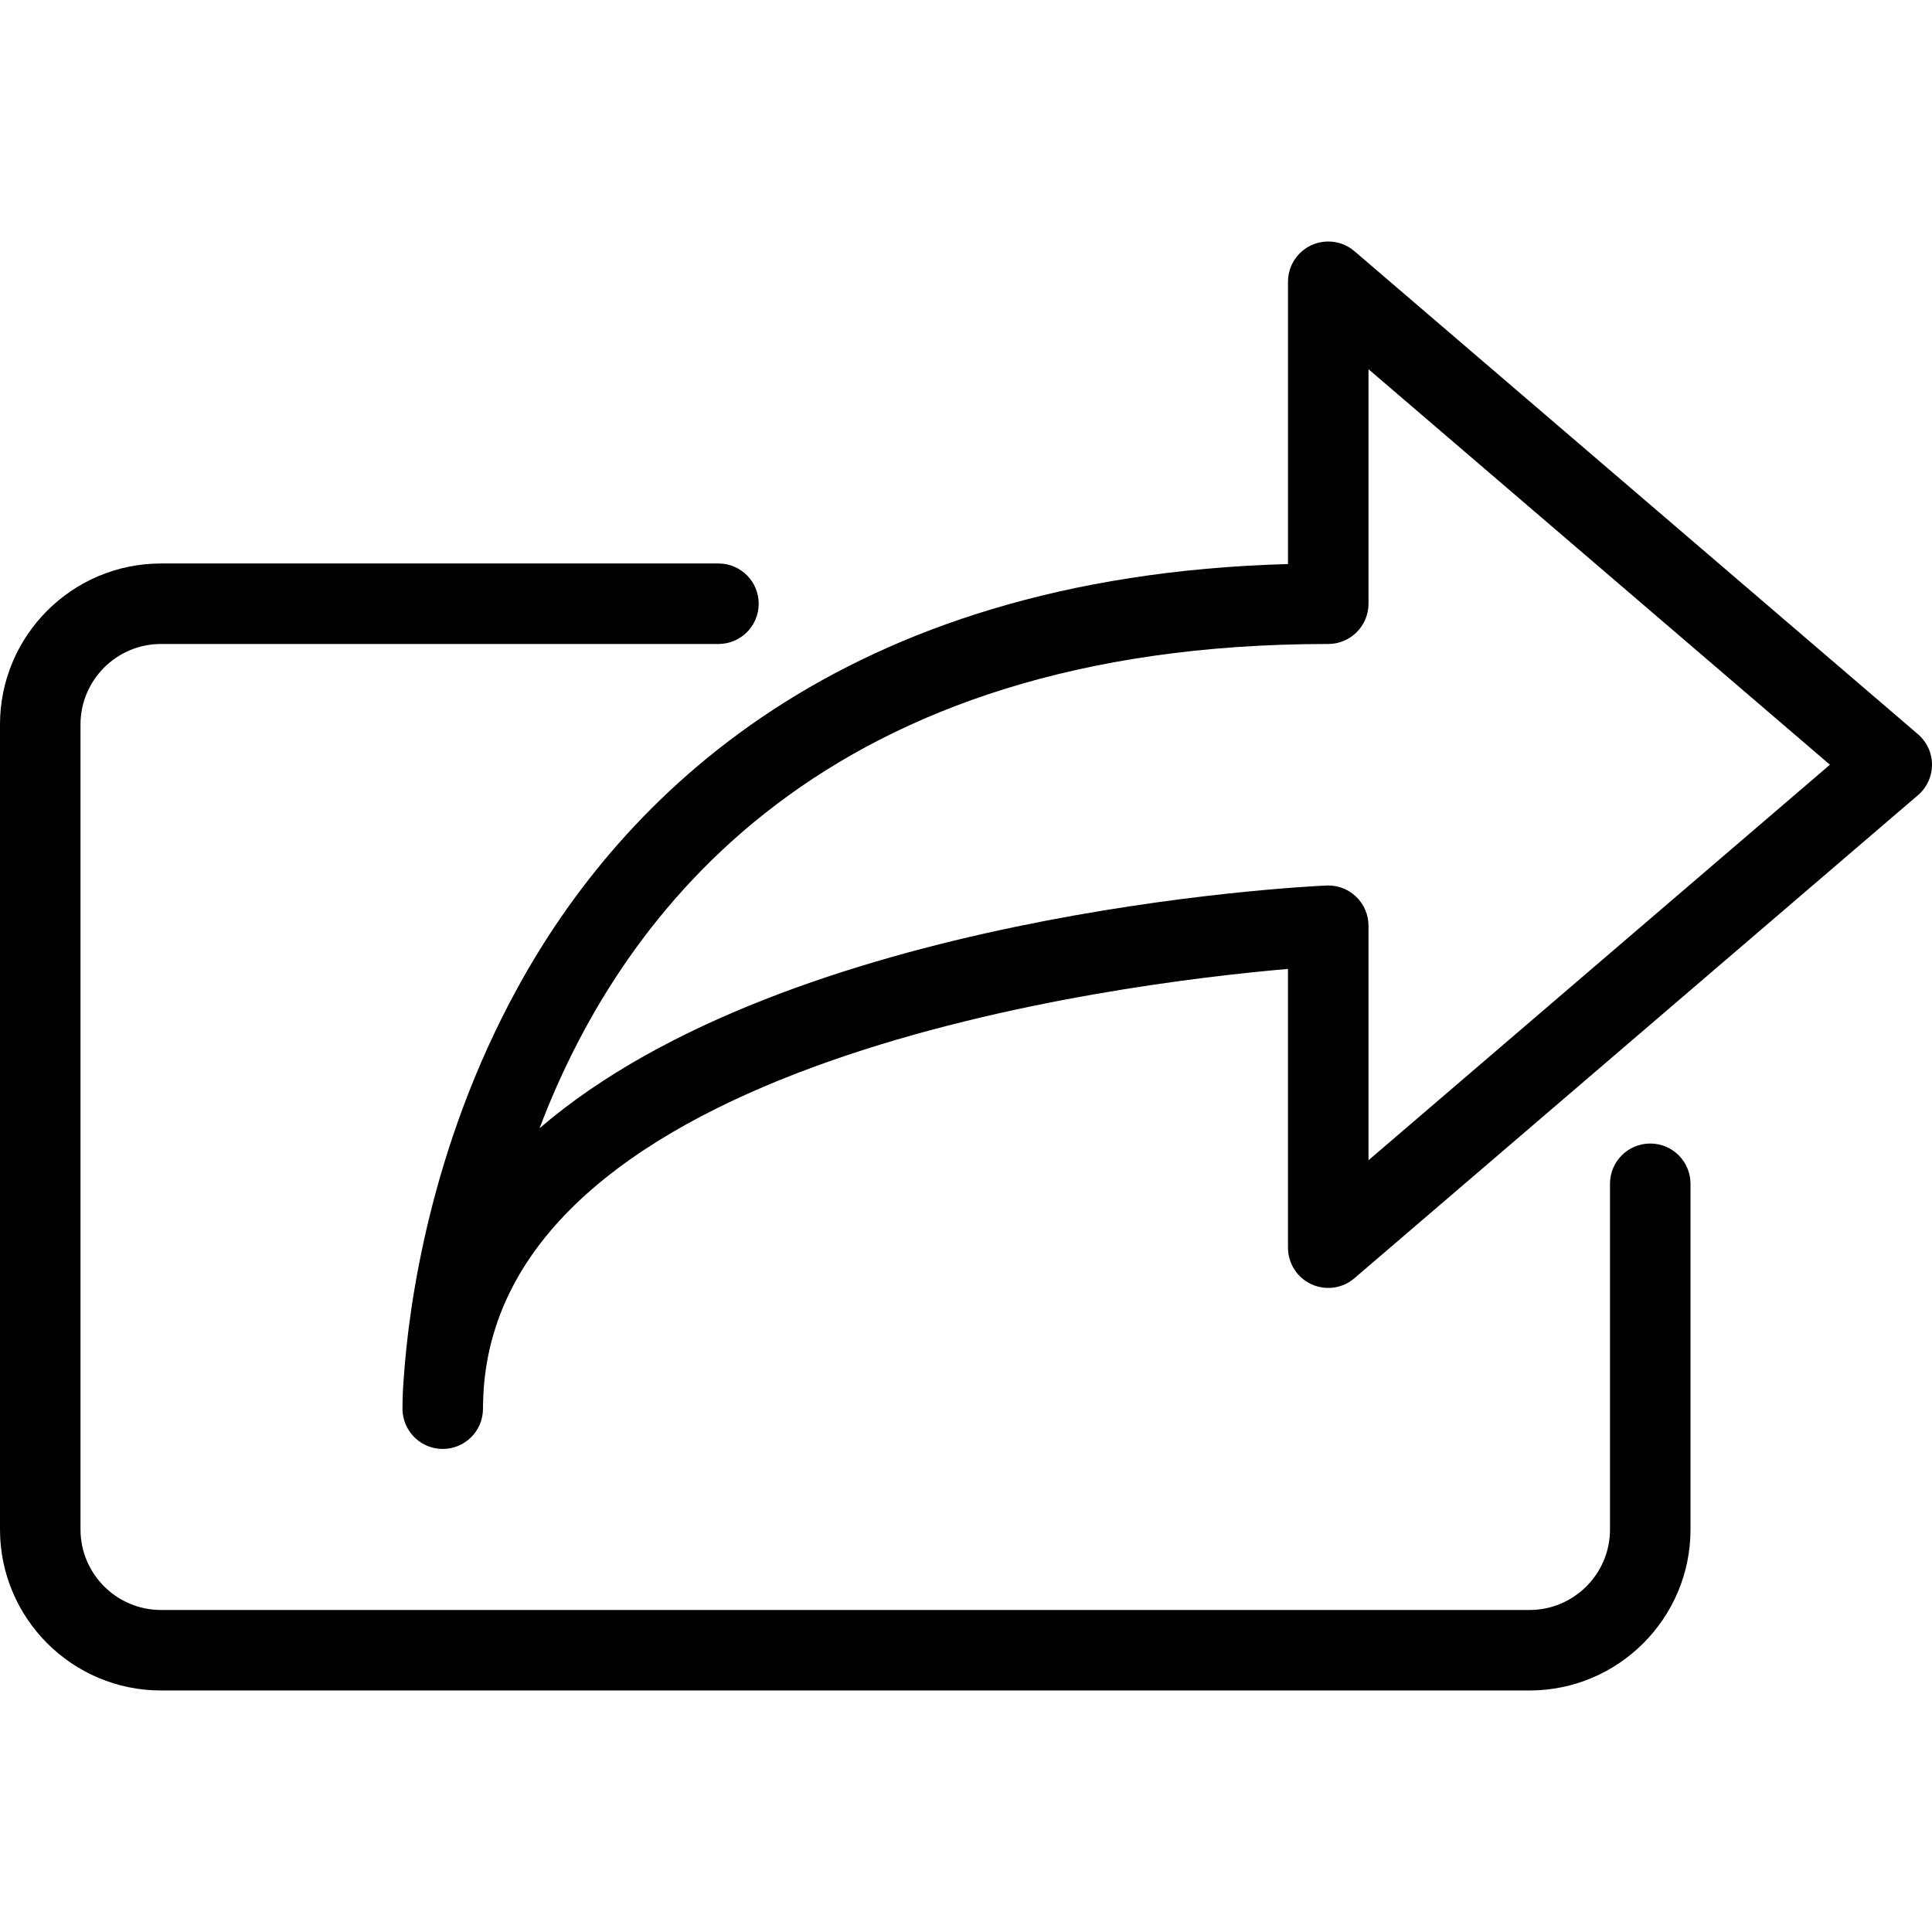
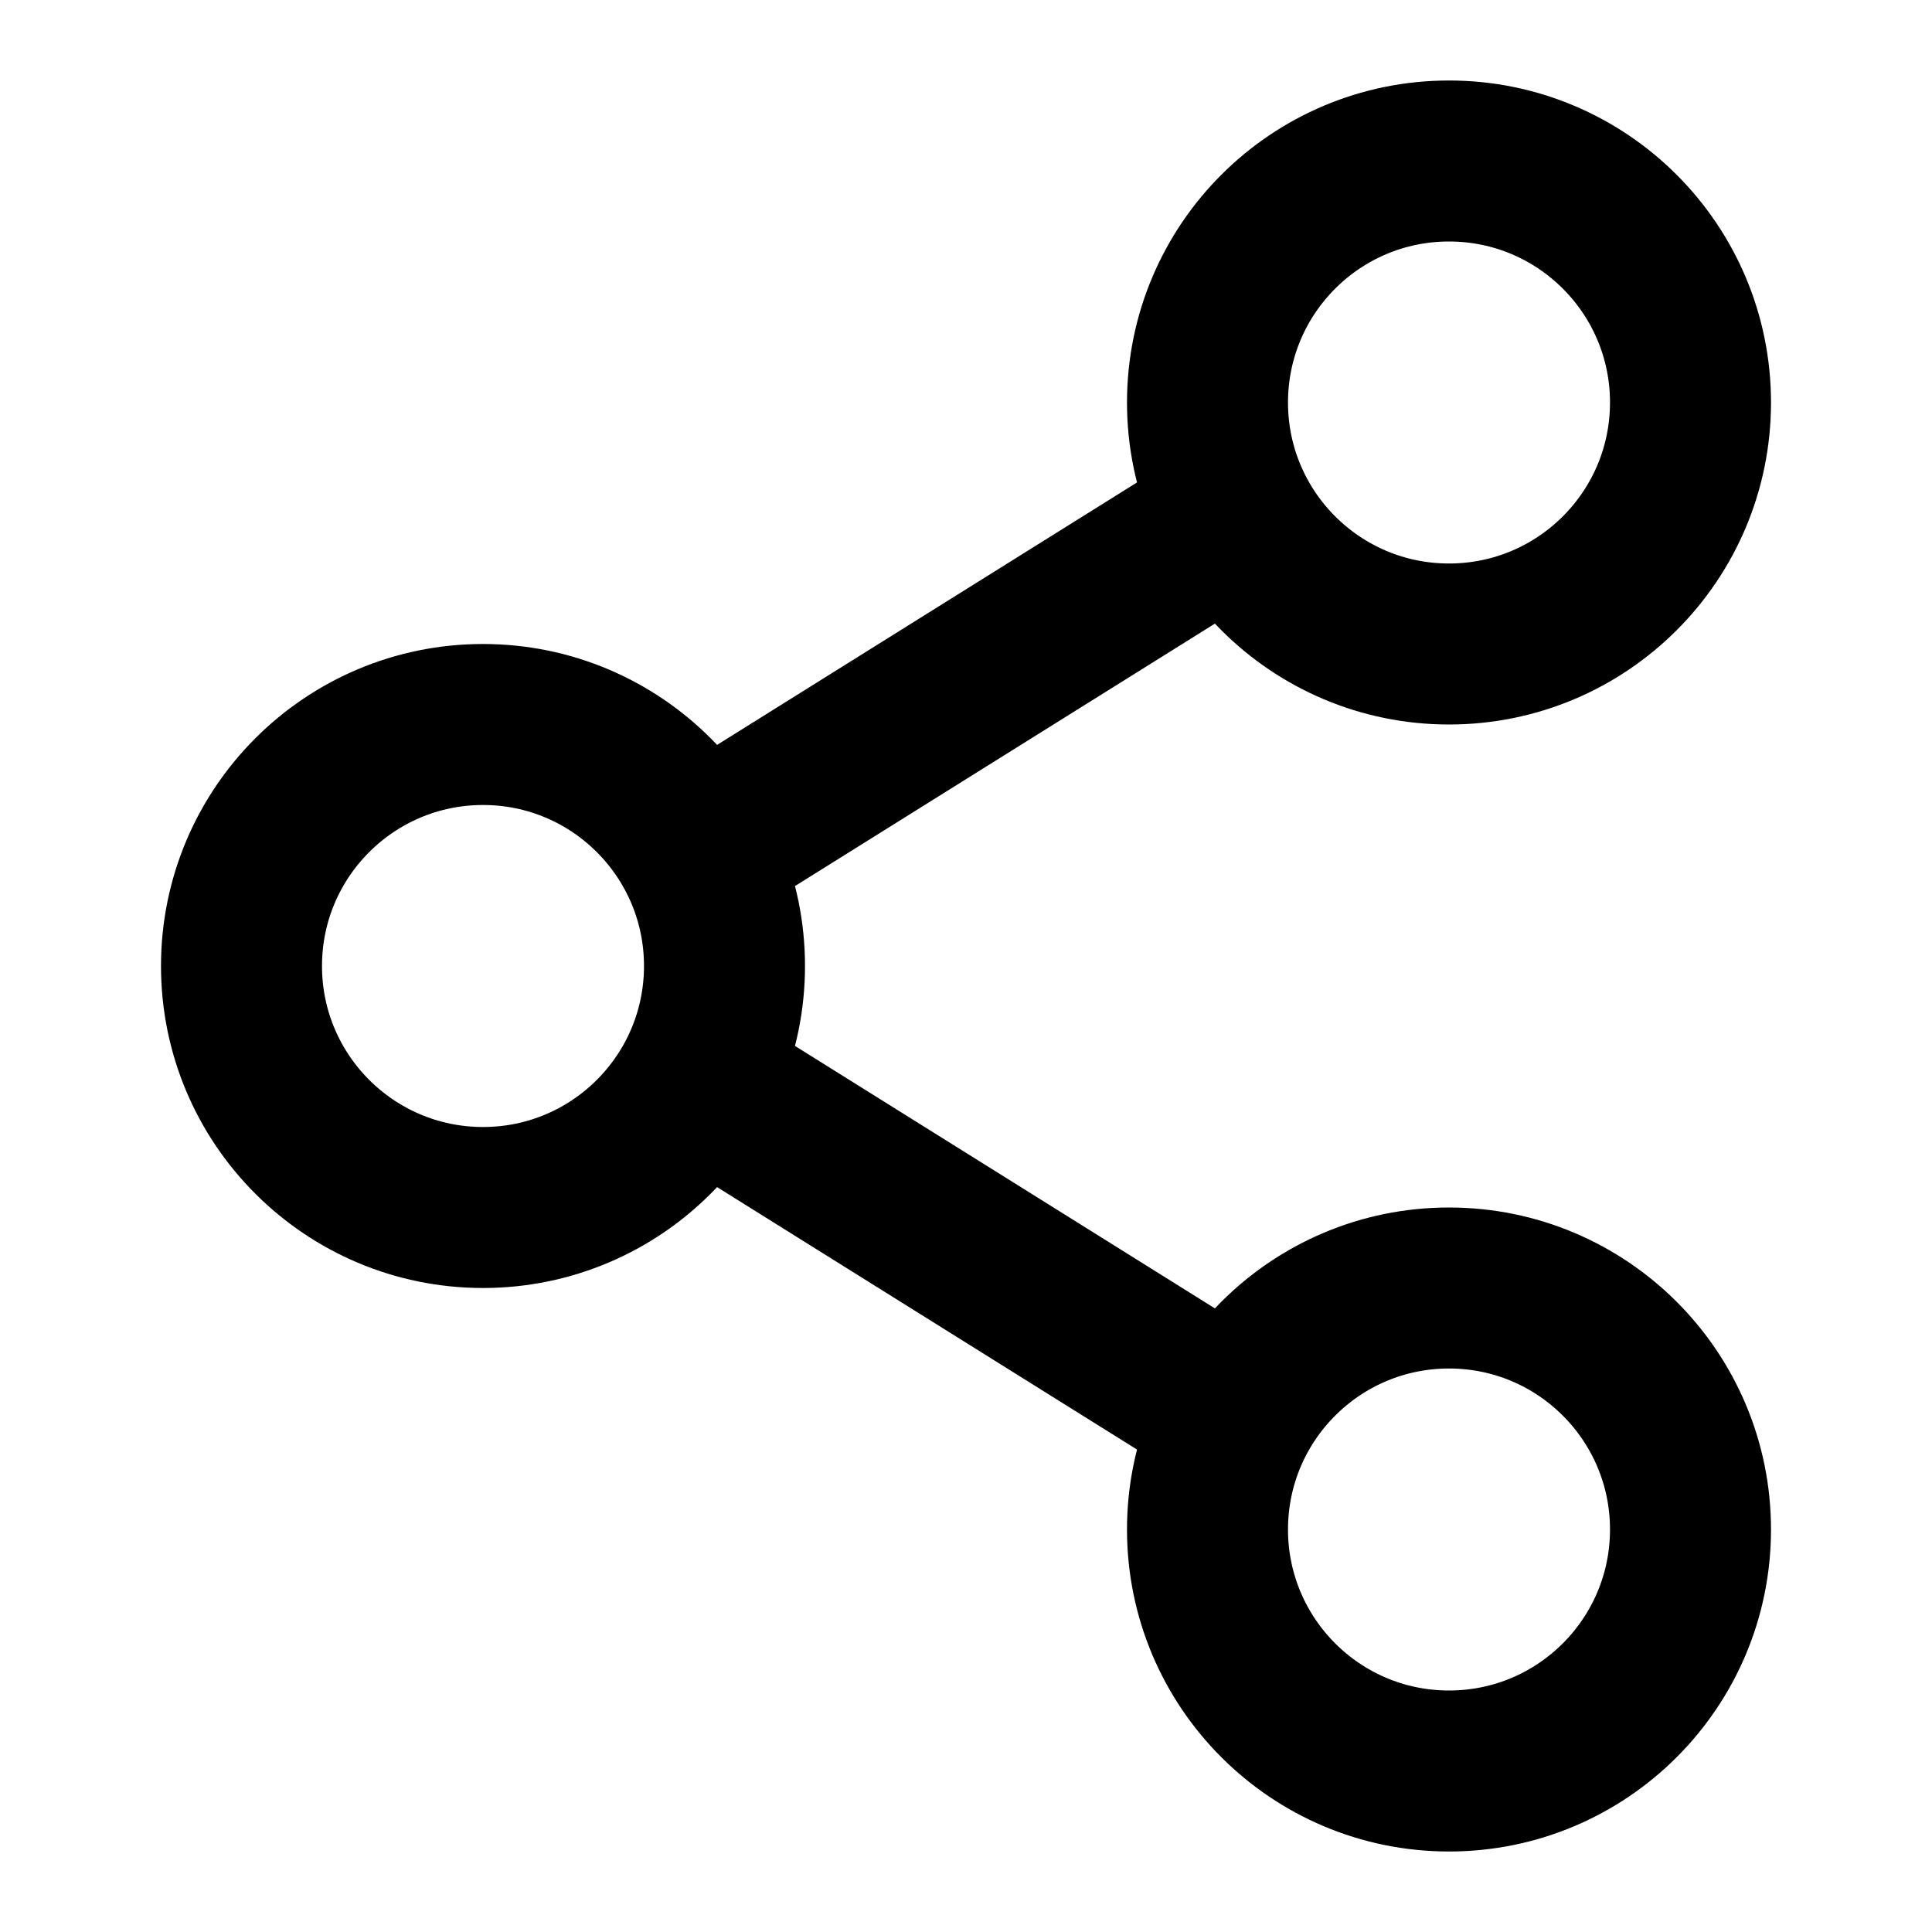
- <svg xmlns="http://www.w3.org/2000/svg" version="1.1" id="Capa_1" height="24" x="0px" y="0px" viewBox="0 0 512 512" style="enable-background:new 0 0 512 512" xml:space="preserve">
-   <g>
-     <g>
-       <g>
-         <path d="M508.271,194.568l-149.333-128c-3.146-2.708-7.583-3.323-11.396-1.594c-3.781,1.74-6.208,5.521-6.208,9.688v74.813                           c-119.188,3.313-176.688,62.312-204.021,112.031c-23.771,43.219-29.104,86.01-30.302,103.573                           c-0.229,2.688-0.344,5.427-0.344,8.219v0.031c0,0,0,0.01,0,0.021v0.01c0,0.01,0,0.01,0,0.01v0.031v0.01c0,0,0,0.01,0,0.021v0.01                           c0,0.01,0,0.021,0,0.021c0,0.01,0,0.01,0,0.01v0.031c0,0.01,0,0.021,0,0.031c0,0,0,0.01,0,0.031v0.01v0.021v0.01                           c0,0.01,0,0.021,0,0.031l0.01,0.031c0,0,0,0,0,0.01c0,0.021,0,0.031,0,0.031c0,0.01,0,0.021,0,0.031v0.031v0.031v0.01v0.031                           c0,0.01,0,0.021,0,0.031c0,0,0,0.021,0.01,0.031c0,0,0,0.01,0,0.031v0.01c0,0.01,0,0.021,0,0.031v0.031c0,0.01,0,0.021,0,0.031                           c-0.01,0.031,0.021,0.042,0.01,0.042v0.031c0,0.01,0,0.021,0,0.031v0.031c0,0.021,0.01,0.042,0.01,0.042v0.031                           c0,0.01,0,0.021,0,0.031v0.01v0.021v0.01l0.01,0.021v0.01c0,0.01,0,0.021,0,0.021c0,0.01,0,0.01,0,0.01v0.031v0.01                           c0.01,0.01,0.01,0.01,0.01,0.021c0,0,0,0.01,0,0.021v0.01c0,0.01,0,0.01,0,0.01v0.021c0.01,0.031,0.01,0.031,0.01,0.031                           c0,0.01,0,0.021,0,0.031v0.01v0.021v0.01c0.01,0.01,0.01,0.021,0.01,0.021c0,0.021,0,0.031,0,0.031                           c0.667,5.26,5.156,9.323,10.583,9.323c5.885,0,10.656-4.76,10.667-10.646v-0.01c0-0.542,0.01-1.865,0.104-3.885                           c4.656-88.698,168.521-108.823,213.229-112.667v73.875c0,4.167,2.427,7.948,6.208,9.688c3.802,1.729,8.229,1.125,11.396-1.594                           l149.333-128c2.365-2.021,3.729-4.979,3.729-8.094C512,199.547,510.635,196.589,508.271,194.568z M362.667,307.474v-62.146                           c0-2.917-1.188-5.698-3.302-7.708c-1.979-1.906-4.625-2.958-7.365-2.958c-0.156,0-0.323,0-0.49,0.01                           c-7.51,0.344-142.177,7.281-208.521,64.323c21.948-57.885,75.969-128.333,208.958-128.333H352c2.833,0,5.542-1.125,7.542-3.125                           s3.125-4.708,3.125-7.542V97.849l122.281,104.812L362.667,307.474z" />
-         <path d="M437.333,303.047c-5.896,0-10.667,4.771-10.667,10.667v91.615c0,11.76-9.573,21.333-21.333,21.333H42.667                           c-11.76,0-21.333-9.573-21.333-21.333V191.995c0-11.76,9.573-21.333,21.333-21.333h147.729c5.896,0,10.667-4.771,10.667-10.667                           s-4.771-10.667-10.667-10.667H42.667C19.135,149.329,0,168.464,0,191.995v213.333c0,23.531,19.135,42.667,42.667,42.667h362.667                           c23.531,0,42.667-19.135,42.667-42.667v-91.615C448,307.818,443.229,303.047,437.333,303.047z" />
-       </g>
-     </g>
-   </g>
+ <svg xmlns="http://www.w3.org/2000/svg" width="24px" height="24px" viewBox="0 0 24 24">
+   <path fill="none" stroke="#000" stroke-width="2" d="M18,8 C19.657,8 21,6.657 21,5 C21,3.343 19.657,2 18,2 C16.343,2 15,3.343 15,5 C15,6.657 16.343,8 18,8 Z M6,15 C7.657,15 9,13.657 9,12 C9,10.343 7.657,9 6,9 C4.343,9 3,10.343 3,12 C3,13.657 4.343,15 6,15 Z M18,22 C19.657,22 21,20.657 21,19 C21,17.343 19.657,16 18,16 C16.343,16 15,17.343 15,19 C15,20.657 16.343,22 18,22 Z M16,18 L8,13 M16,6 L8,11" />
</svg>
